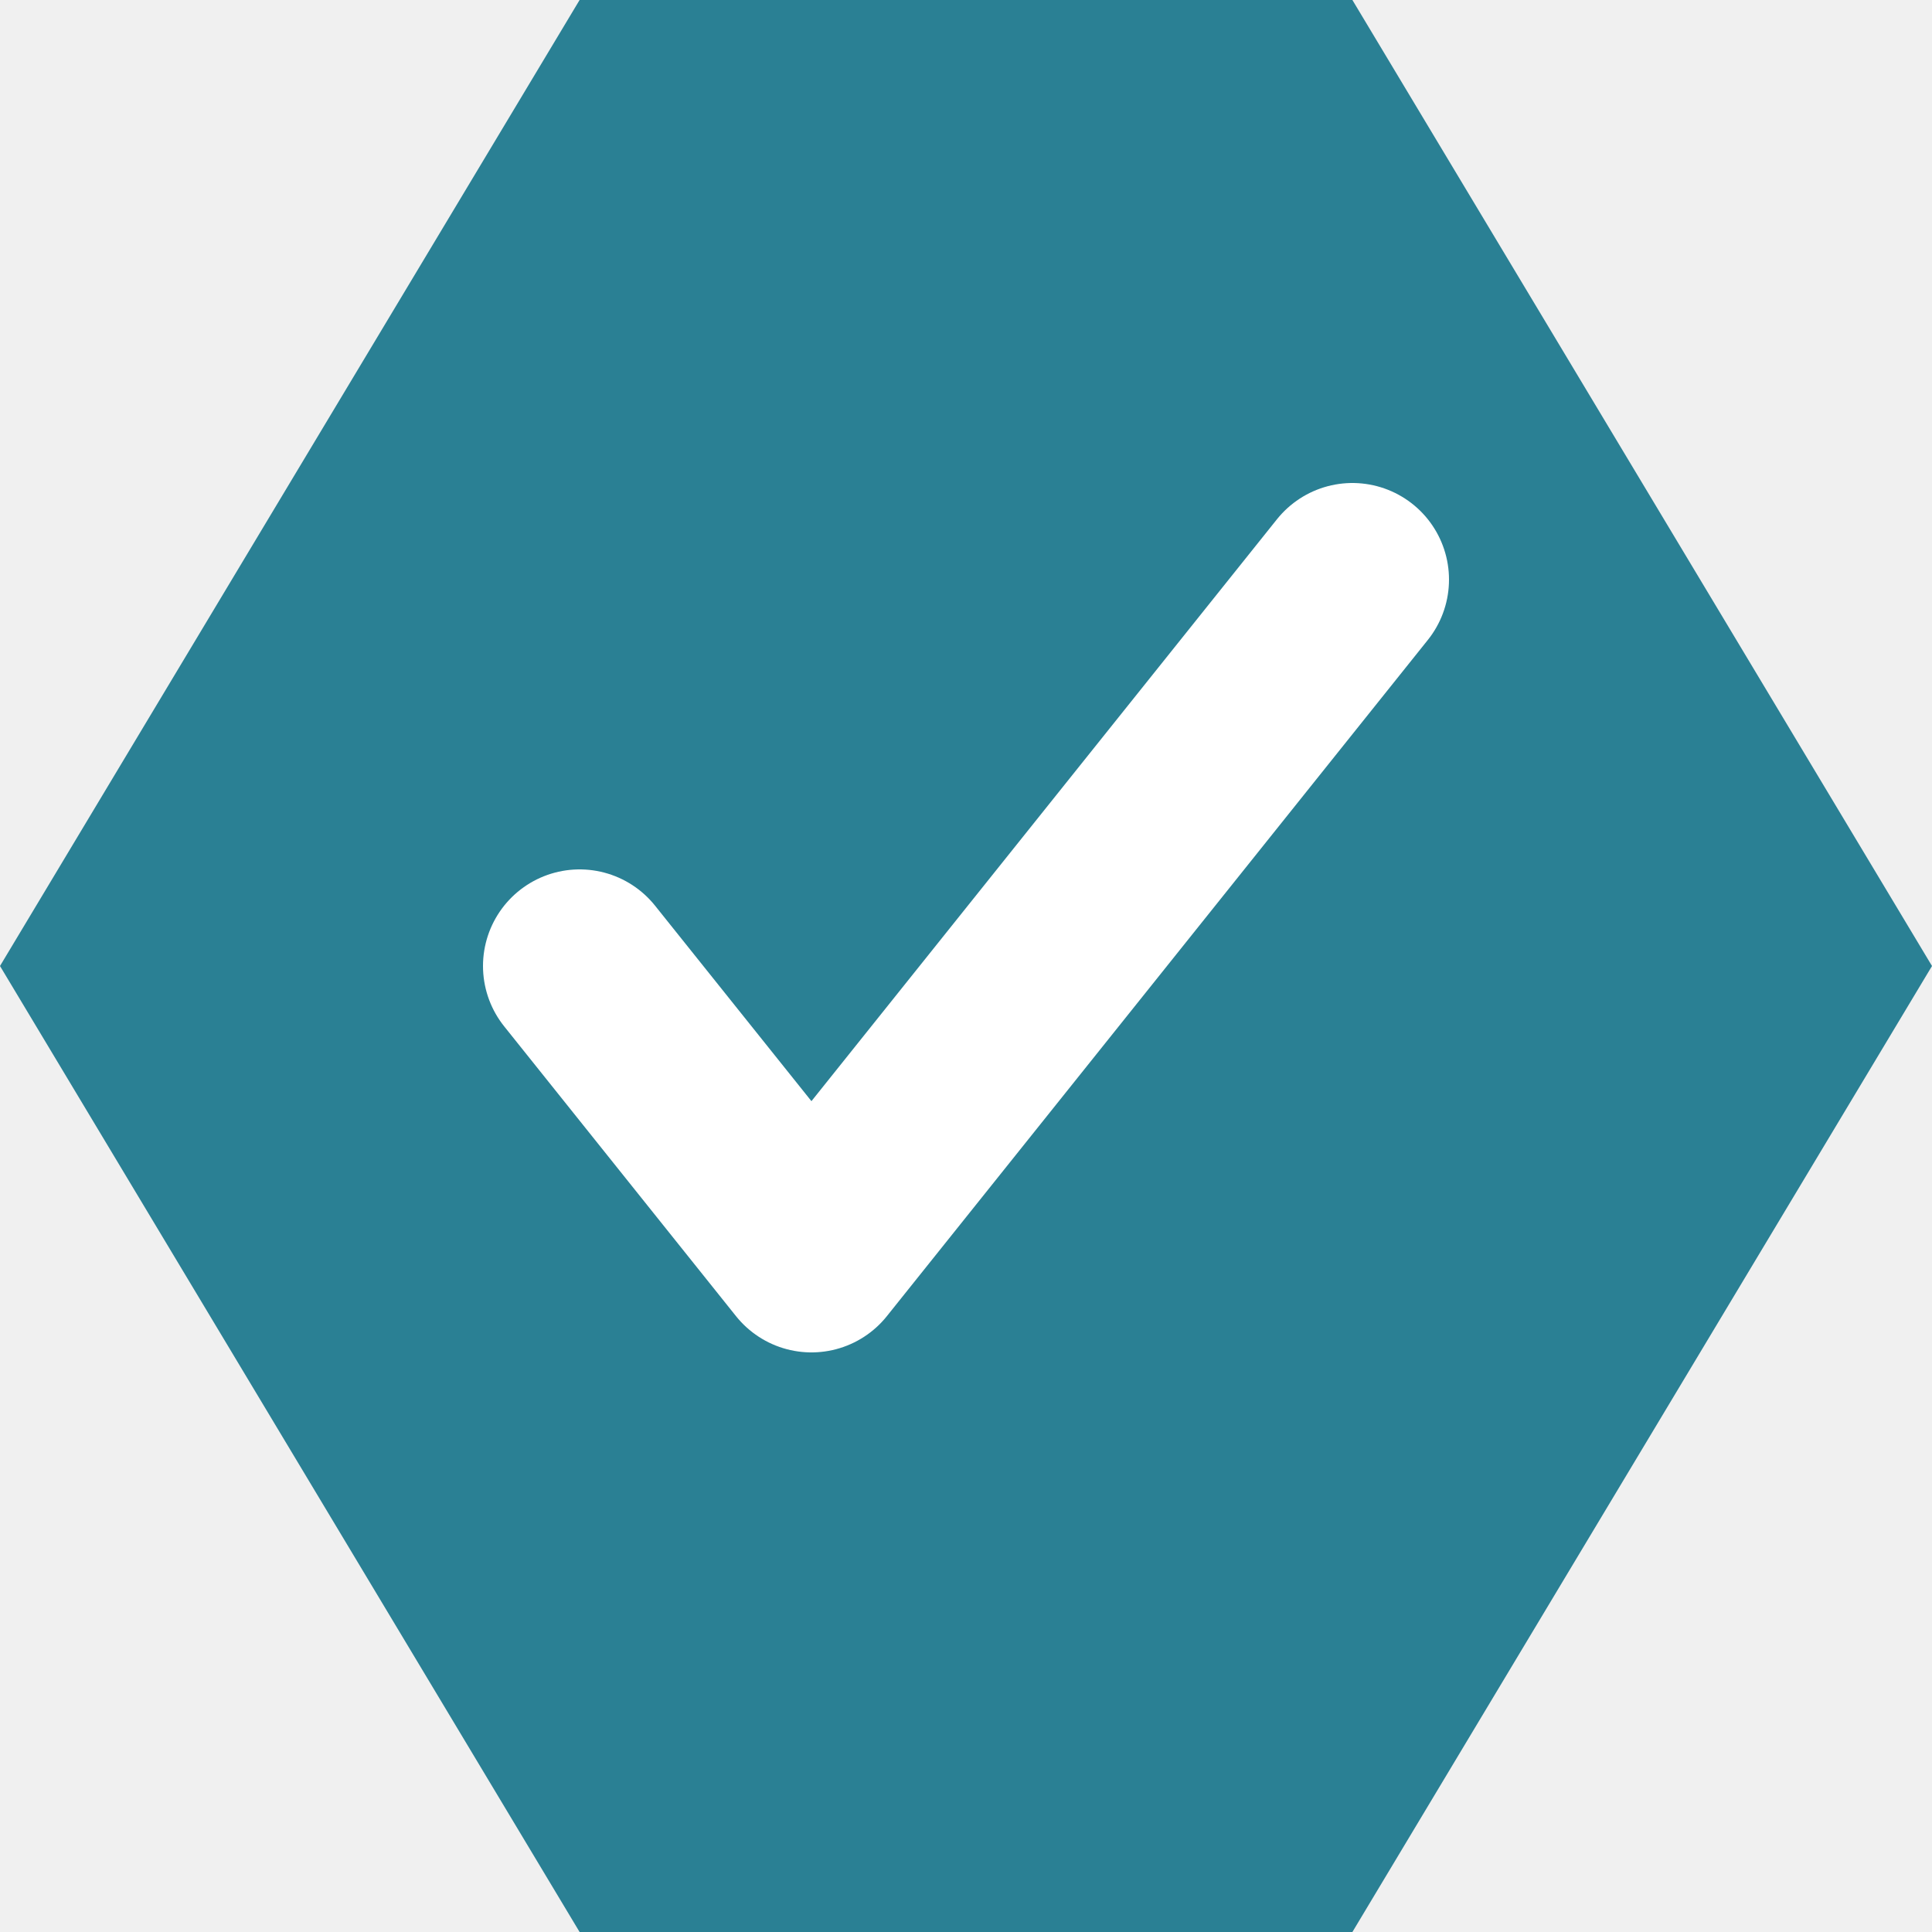
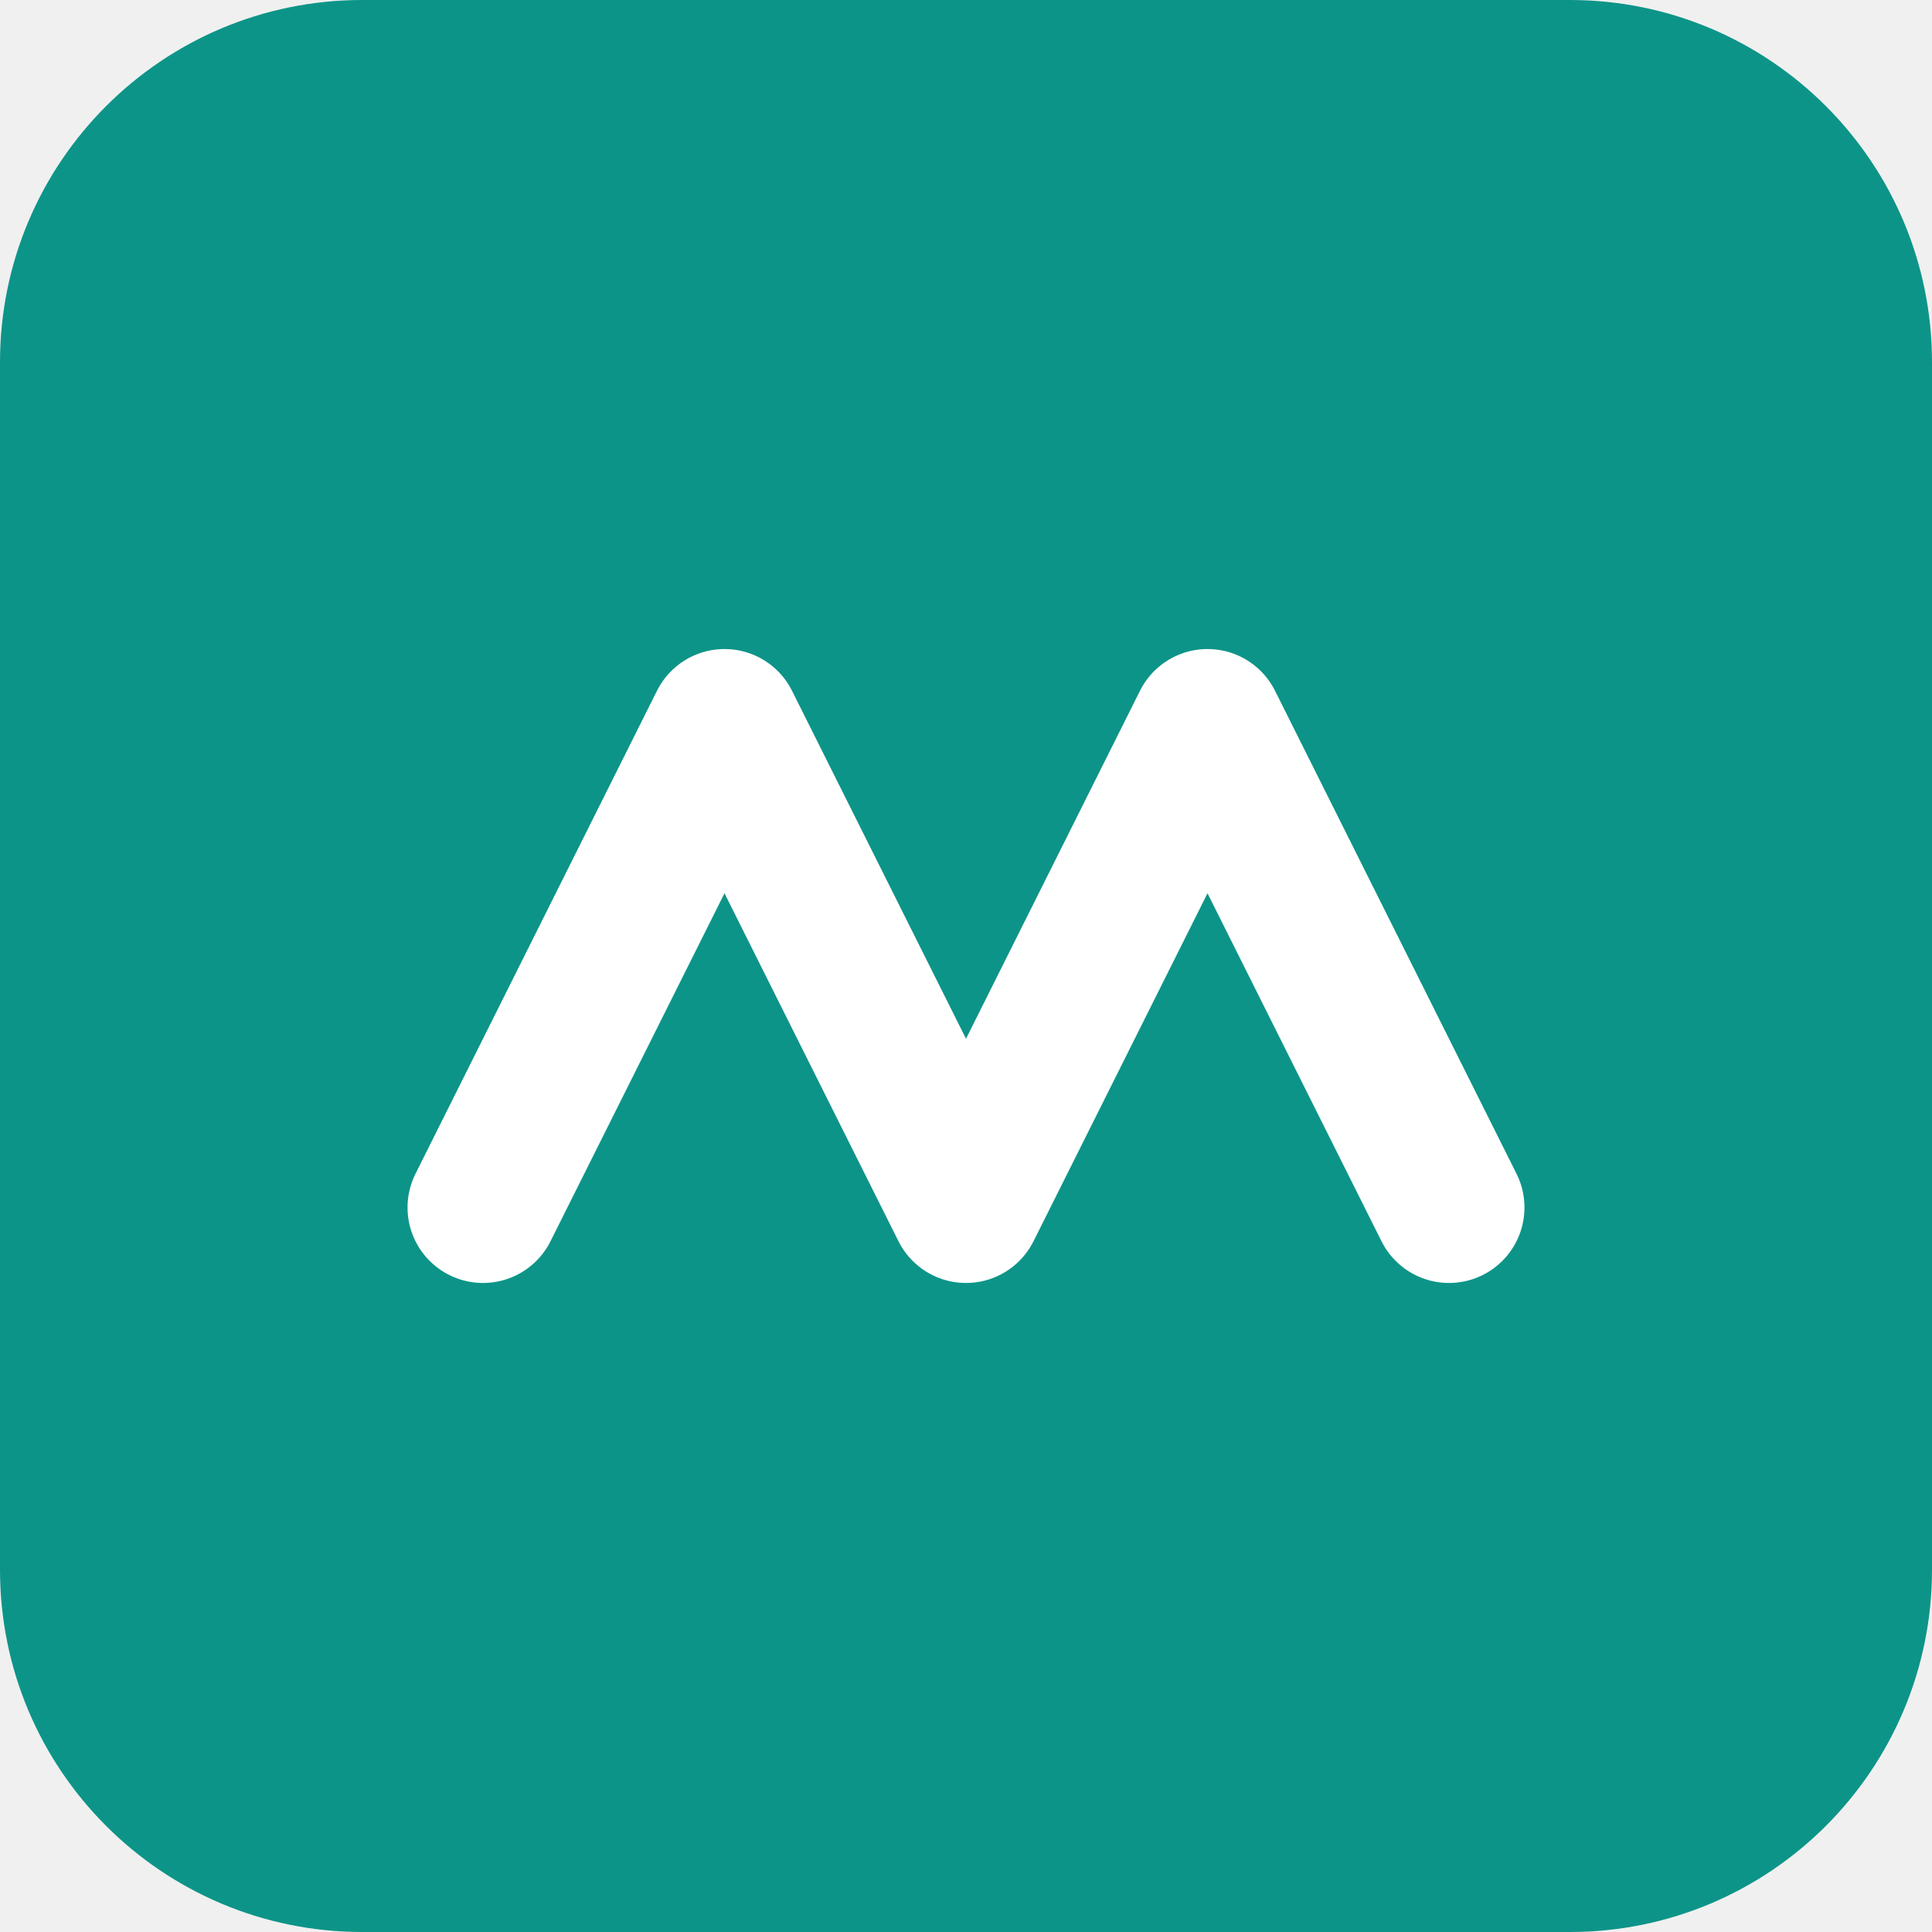
- <svg xmlns="http://www.w3.org/2000/svg" viewBox="0 0 100 100">
-   <polygon points="30,0 70,0 100,50 70,100 30,100 0,50" fill="#2A8094" />
-   <path d="M 30 50 L 42 65 L 70 30" stroke="#FFFFFF" stroke-width="10" fill="none" stroke-linecap="round" stroke-linejoin="round" />
+ <svg xmlns="http://www.w3.org/2000/svg" width="32" height="32" viewBox="0 0 32 32" fill="none">
+   <rect width="32" height="32" rx="6" fill="#0D9488" />
+   <path d="M8 20L12 12L16 20L20 12L24 20" stroke="white" stroke-width="2.5" stroke-linecap="round" stroke-linejoin="round" />
</svg>
